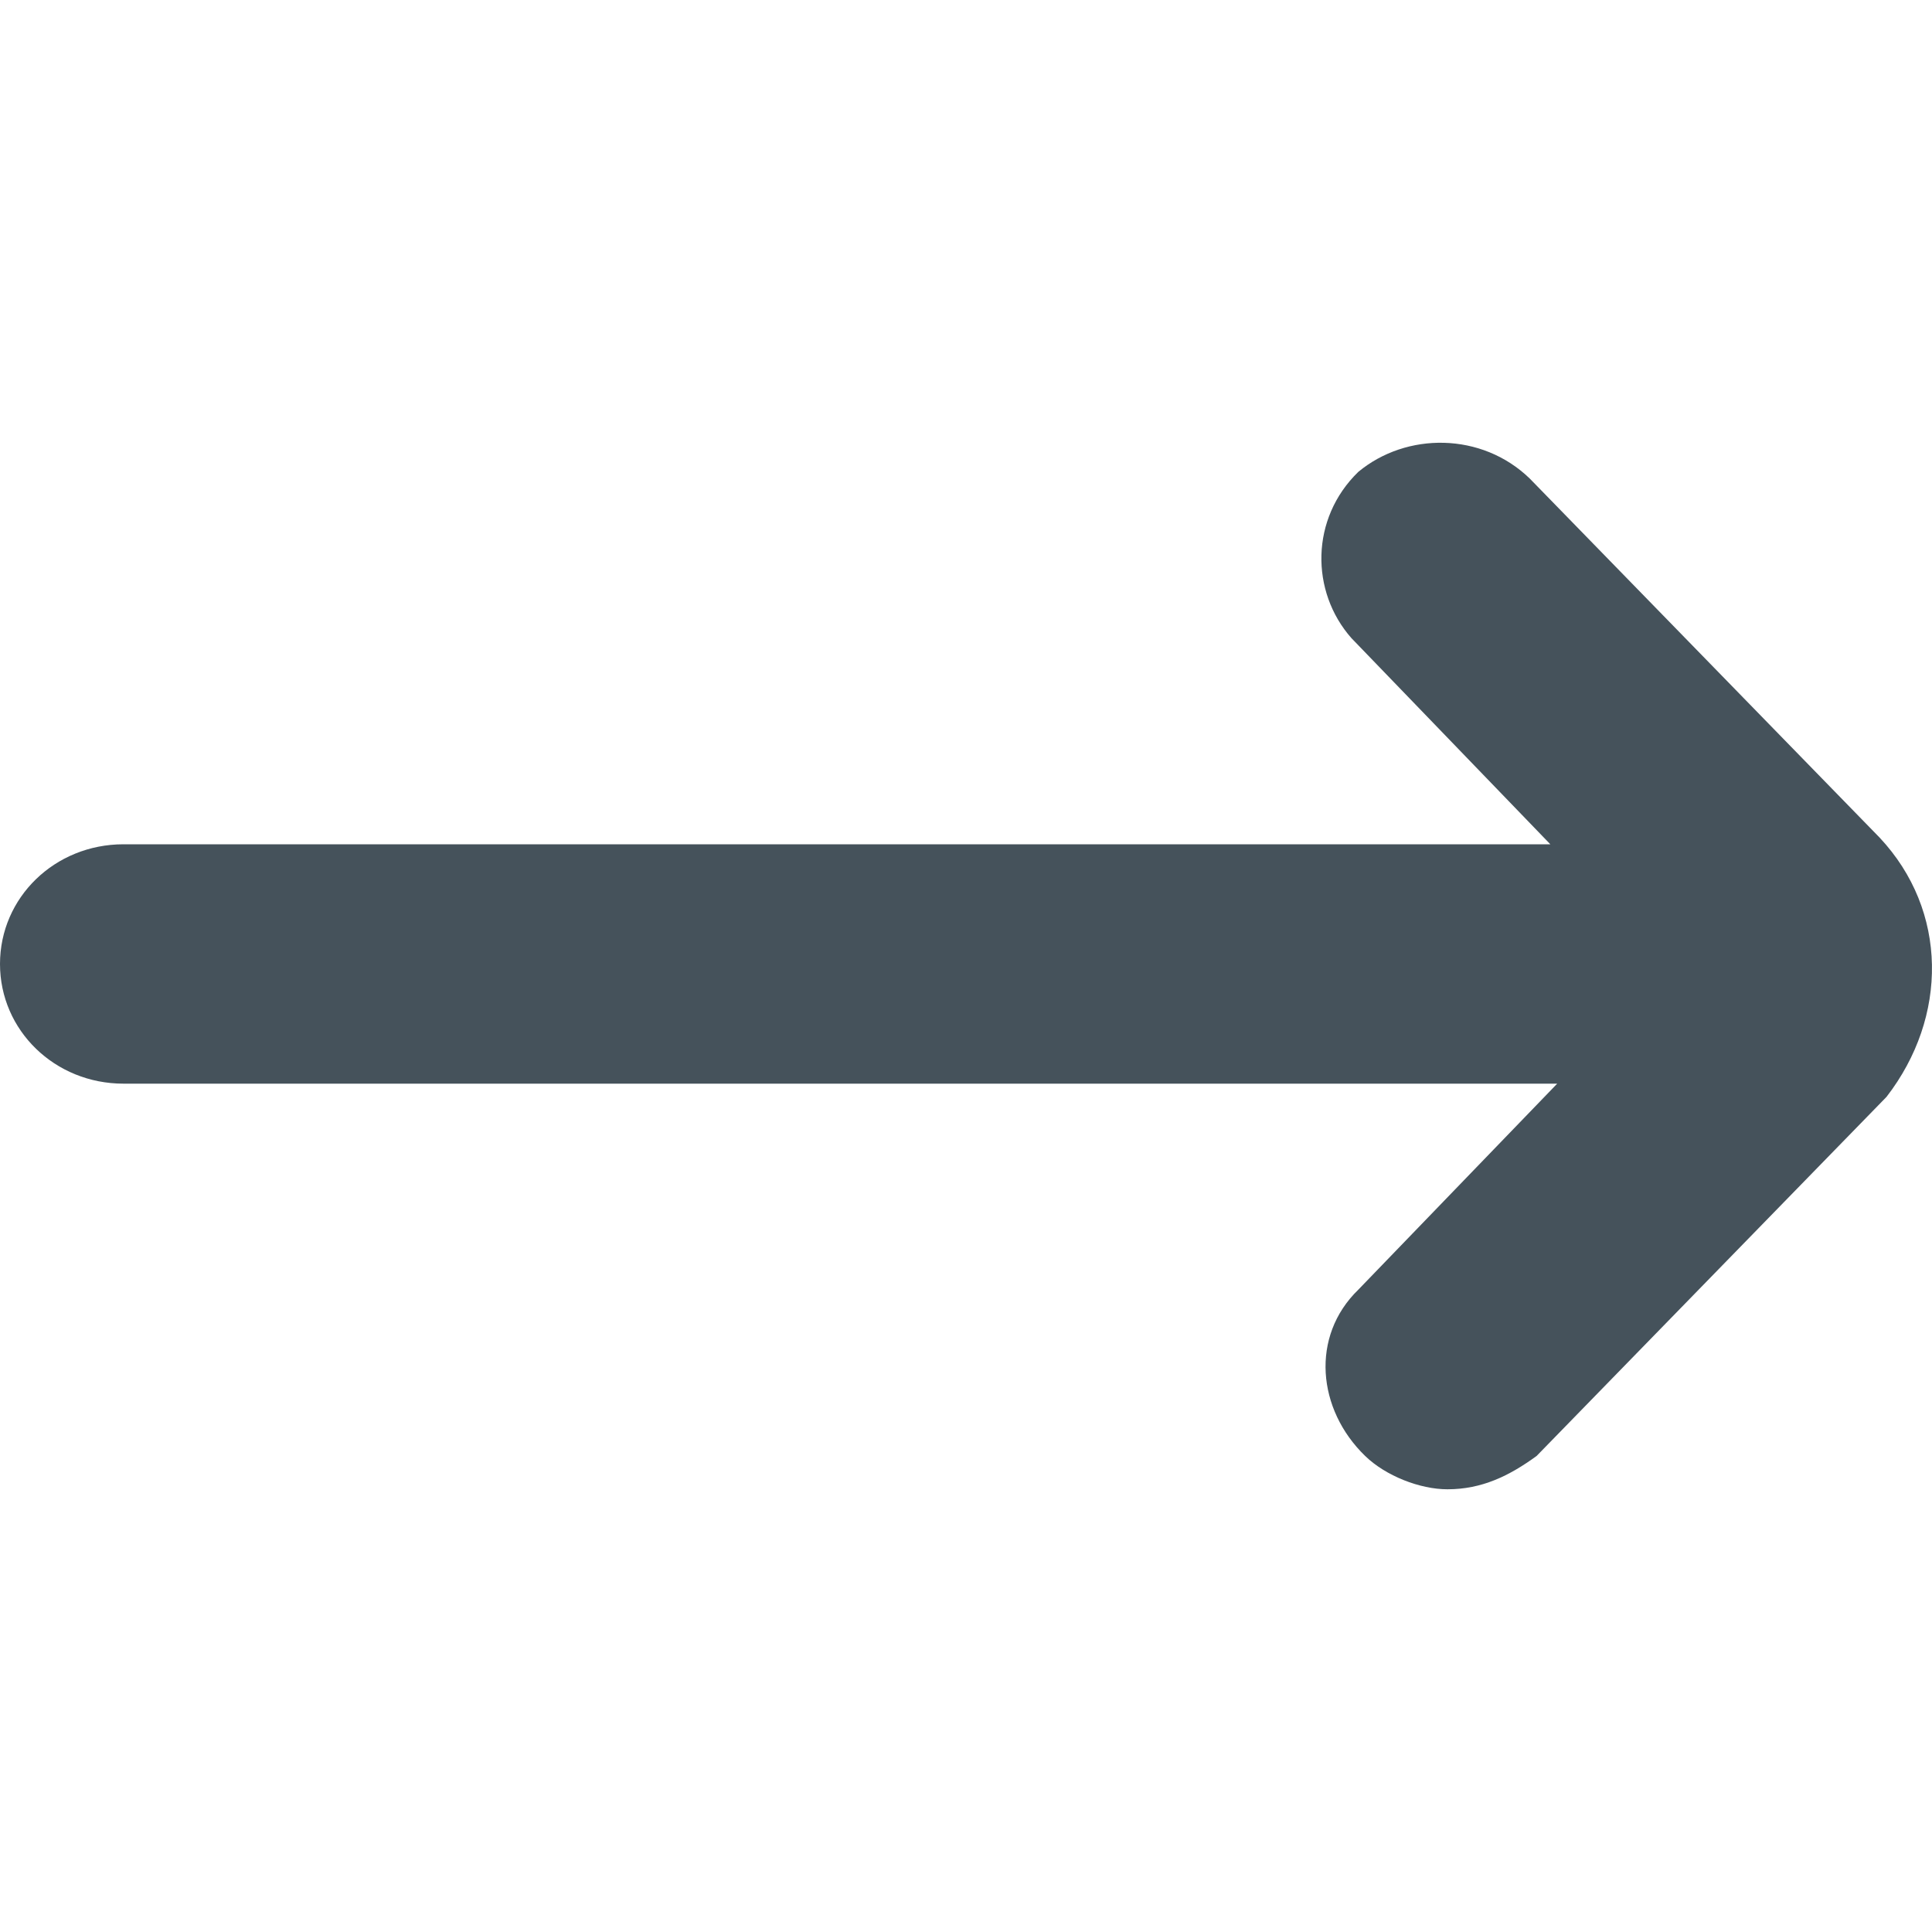
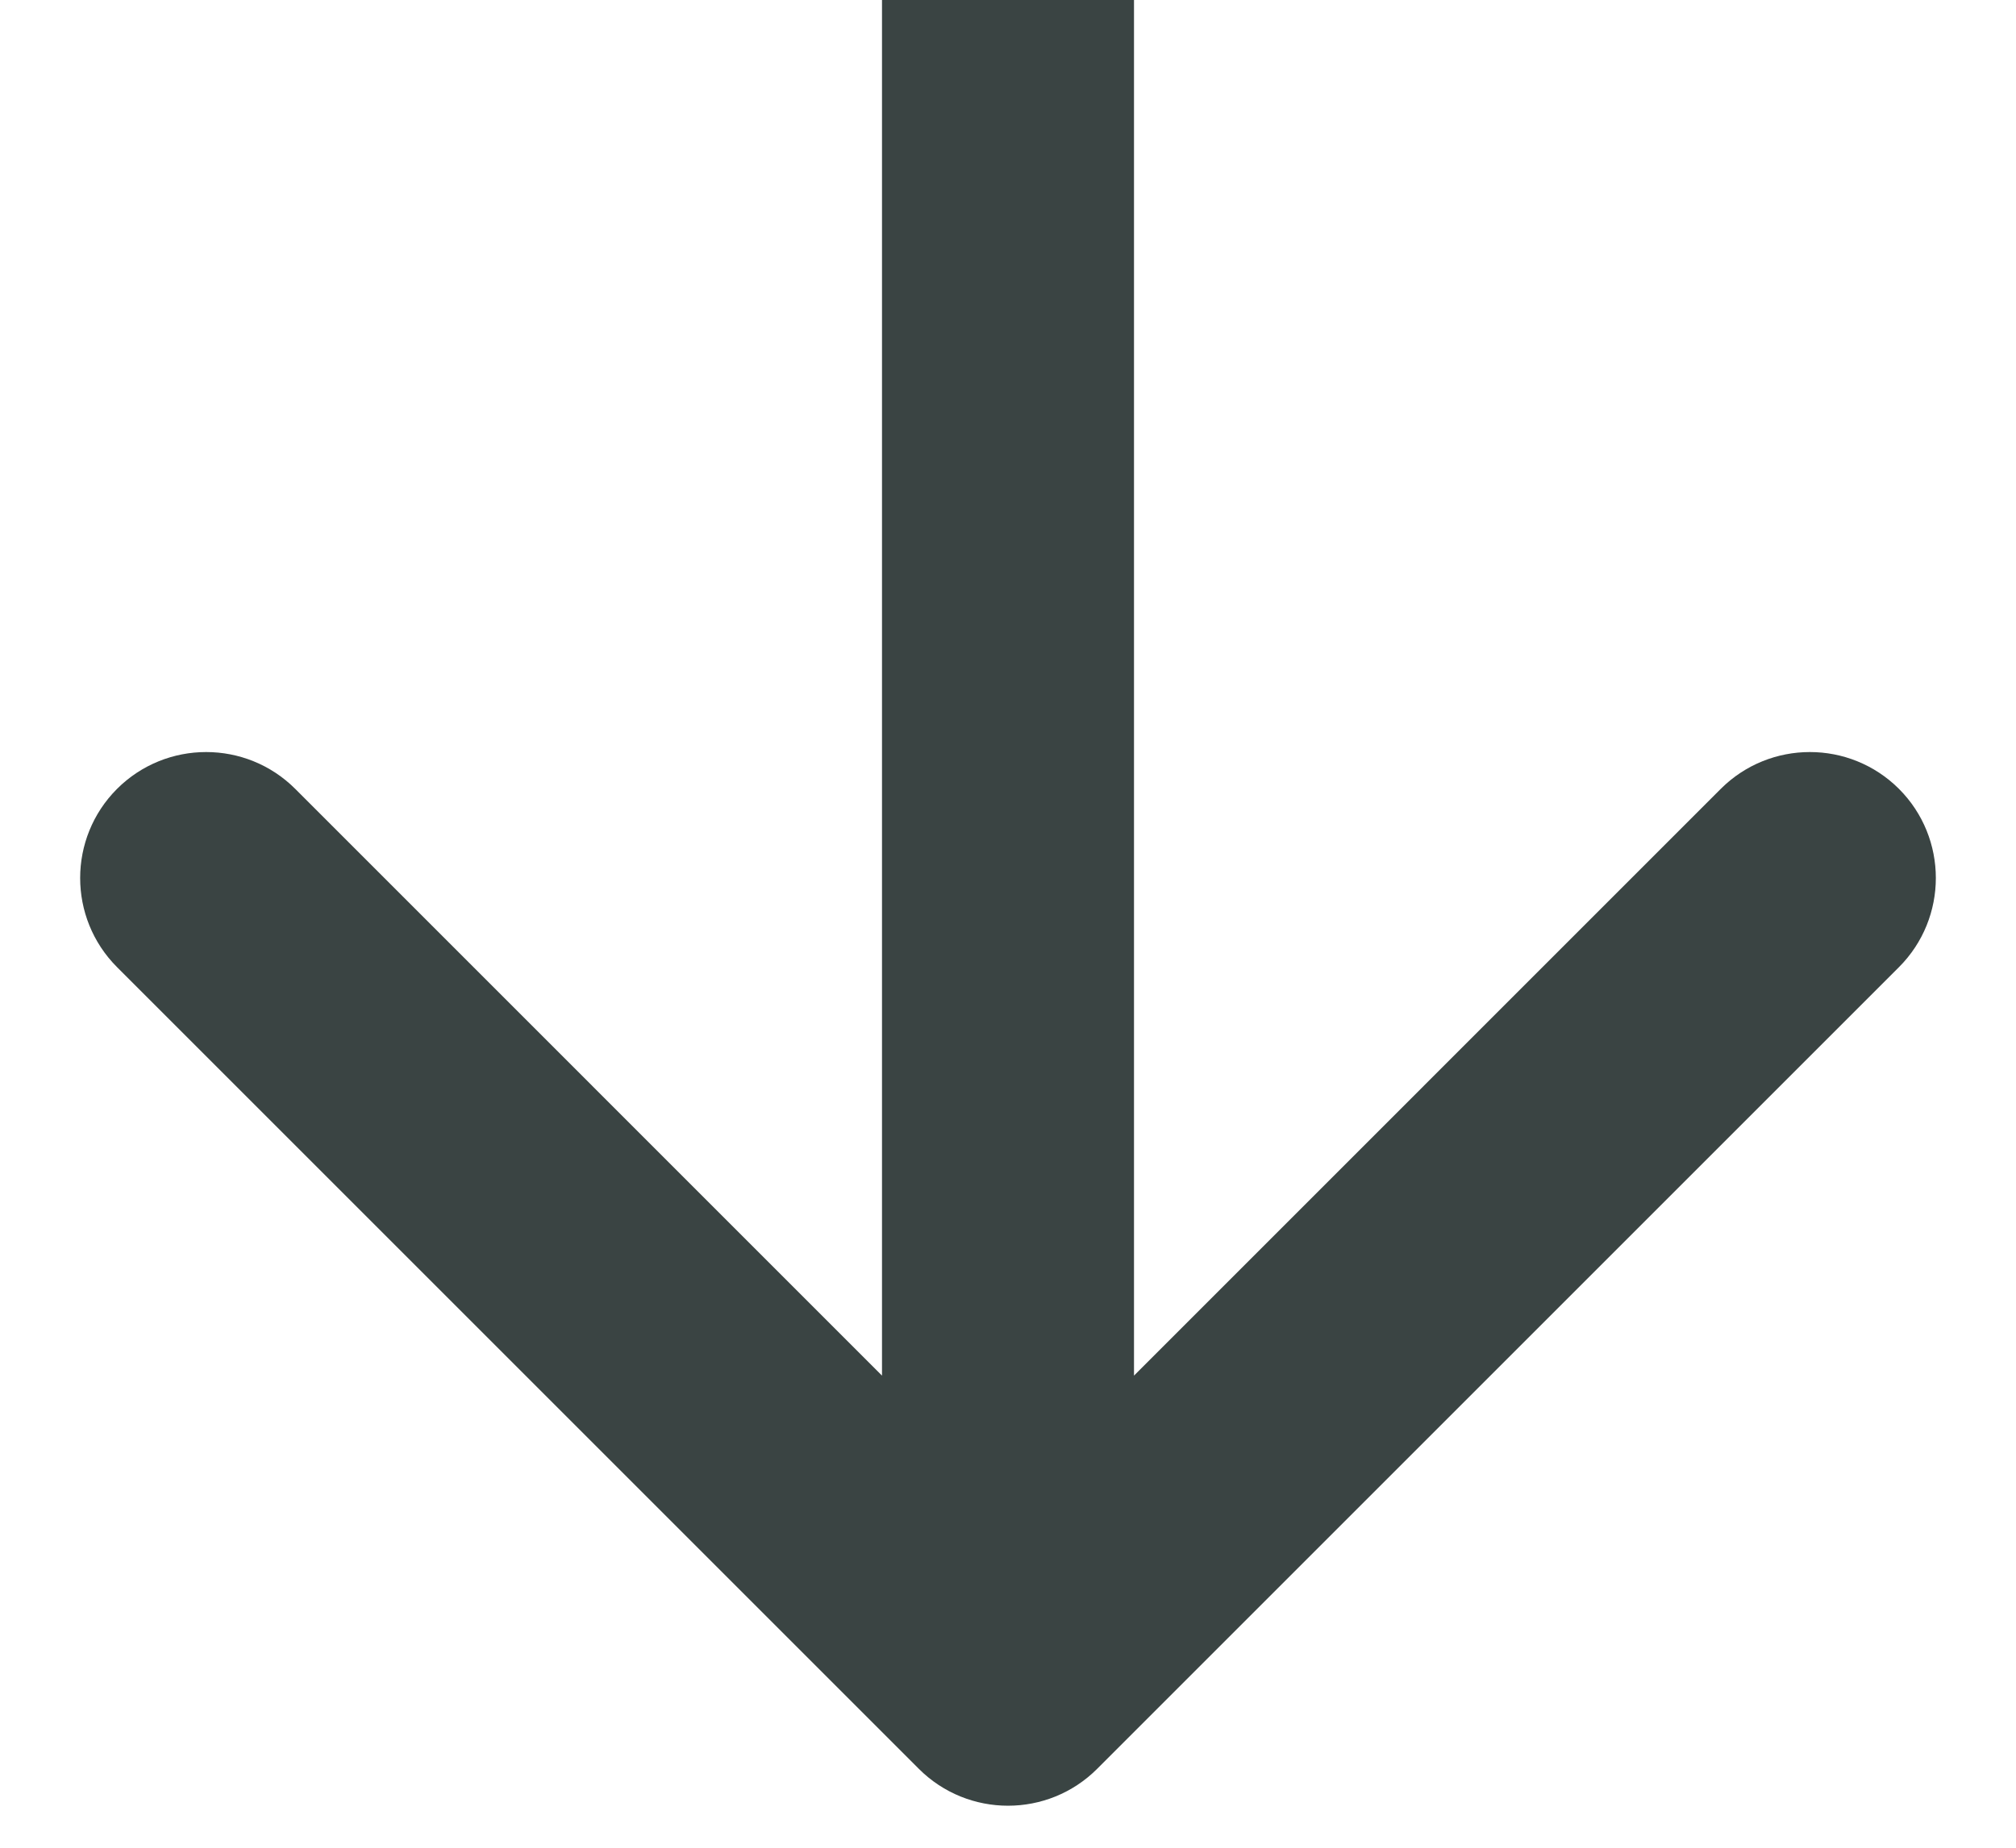
- <svg xmlns="http://www.w3.org/2000/svg" width="20" height="20" viewBox="0 0 20 20" fill="none">
-   <path d="M19.458 8.671L15.836 4.954C15.339 4.472 14.558 4.472 14.061 4.885C13.564 5.367 13.564 6.124 13.99 6.606L16.049 8.74H1.278C0.568 8.74 0 9.29 0 9.979C0 10.667 0.568 11.218 1.278 11.218H16.12L14.061 13.351C13.564 13.833 13.635 14.591 14.132 15.072C14.345 15.279 14.7 15.417 14.984 15.417C15.339 15.417 15.623 15.279 15.907 15.072L19.529 11.355C20.168 10.529 20.168 9.428 19.458 8.671Z" fill="#45525B" />
+ <svg xmlns="http://www.w3.org/2000/svg" width="24" height="22" viewBox="0 0 24 22" fill="none">
+   <path d="M10.939 21.061C11.525 21.646 12.475 21.646 13.061 21.061L22.607 11.515C23.192 10.929 23.192 9.979 22.607 9.393C22.021 8.808 21.071 8.808 20.485 9.393L12 17.879L3.515 9.393C2.929 8.808 1.979 8.808 1.393 9.393C0.808 9.979 0.808 10.929 1.393 11.515L10.939 21.061ZM10.5 -6.55671e-08L10.5 20L13.5 20L13.5 6.55671e-08L10.5 -6.55671e-08Z" fill="#3A4443" />
</svg>
